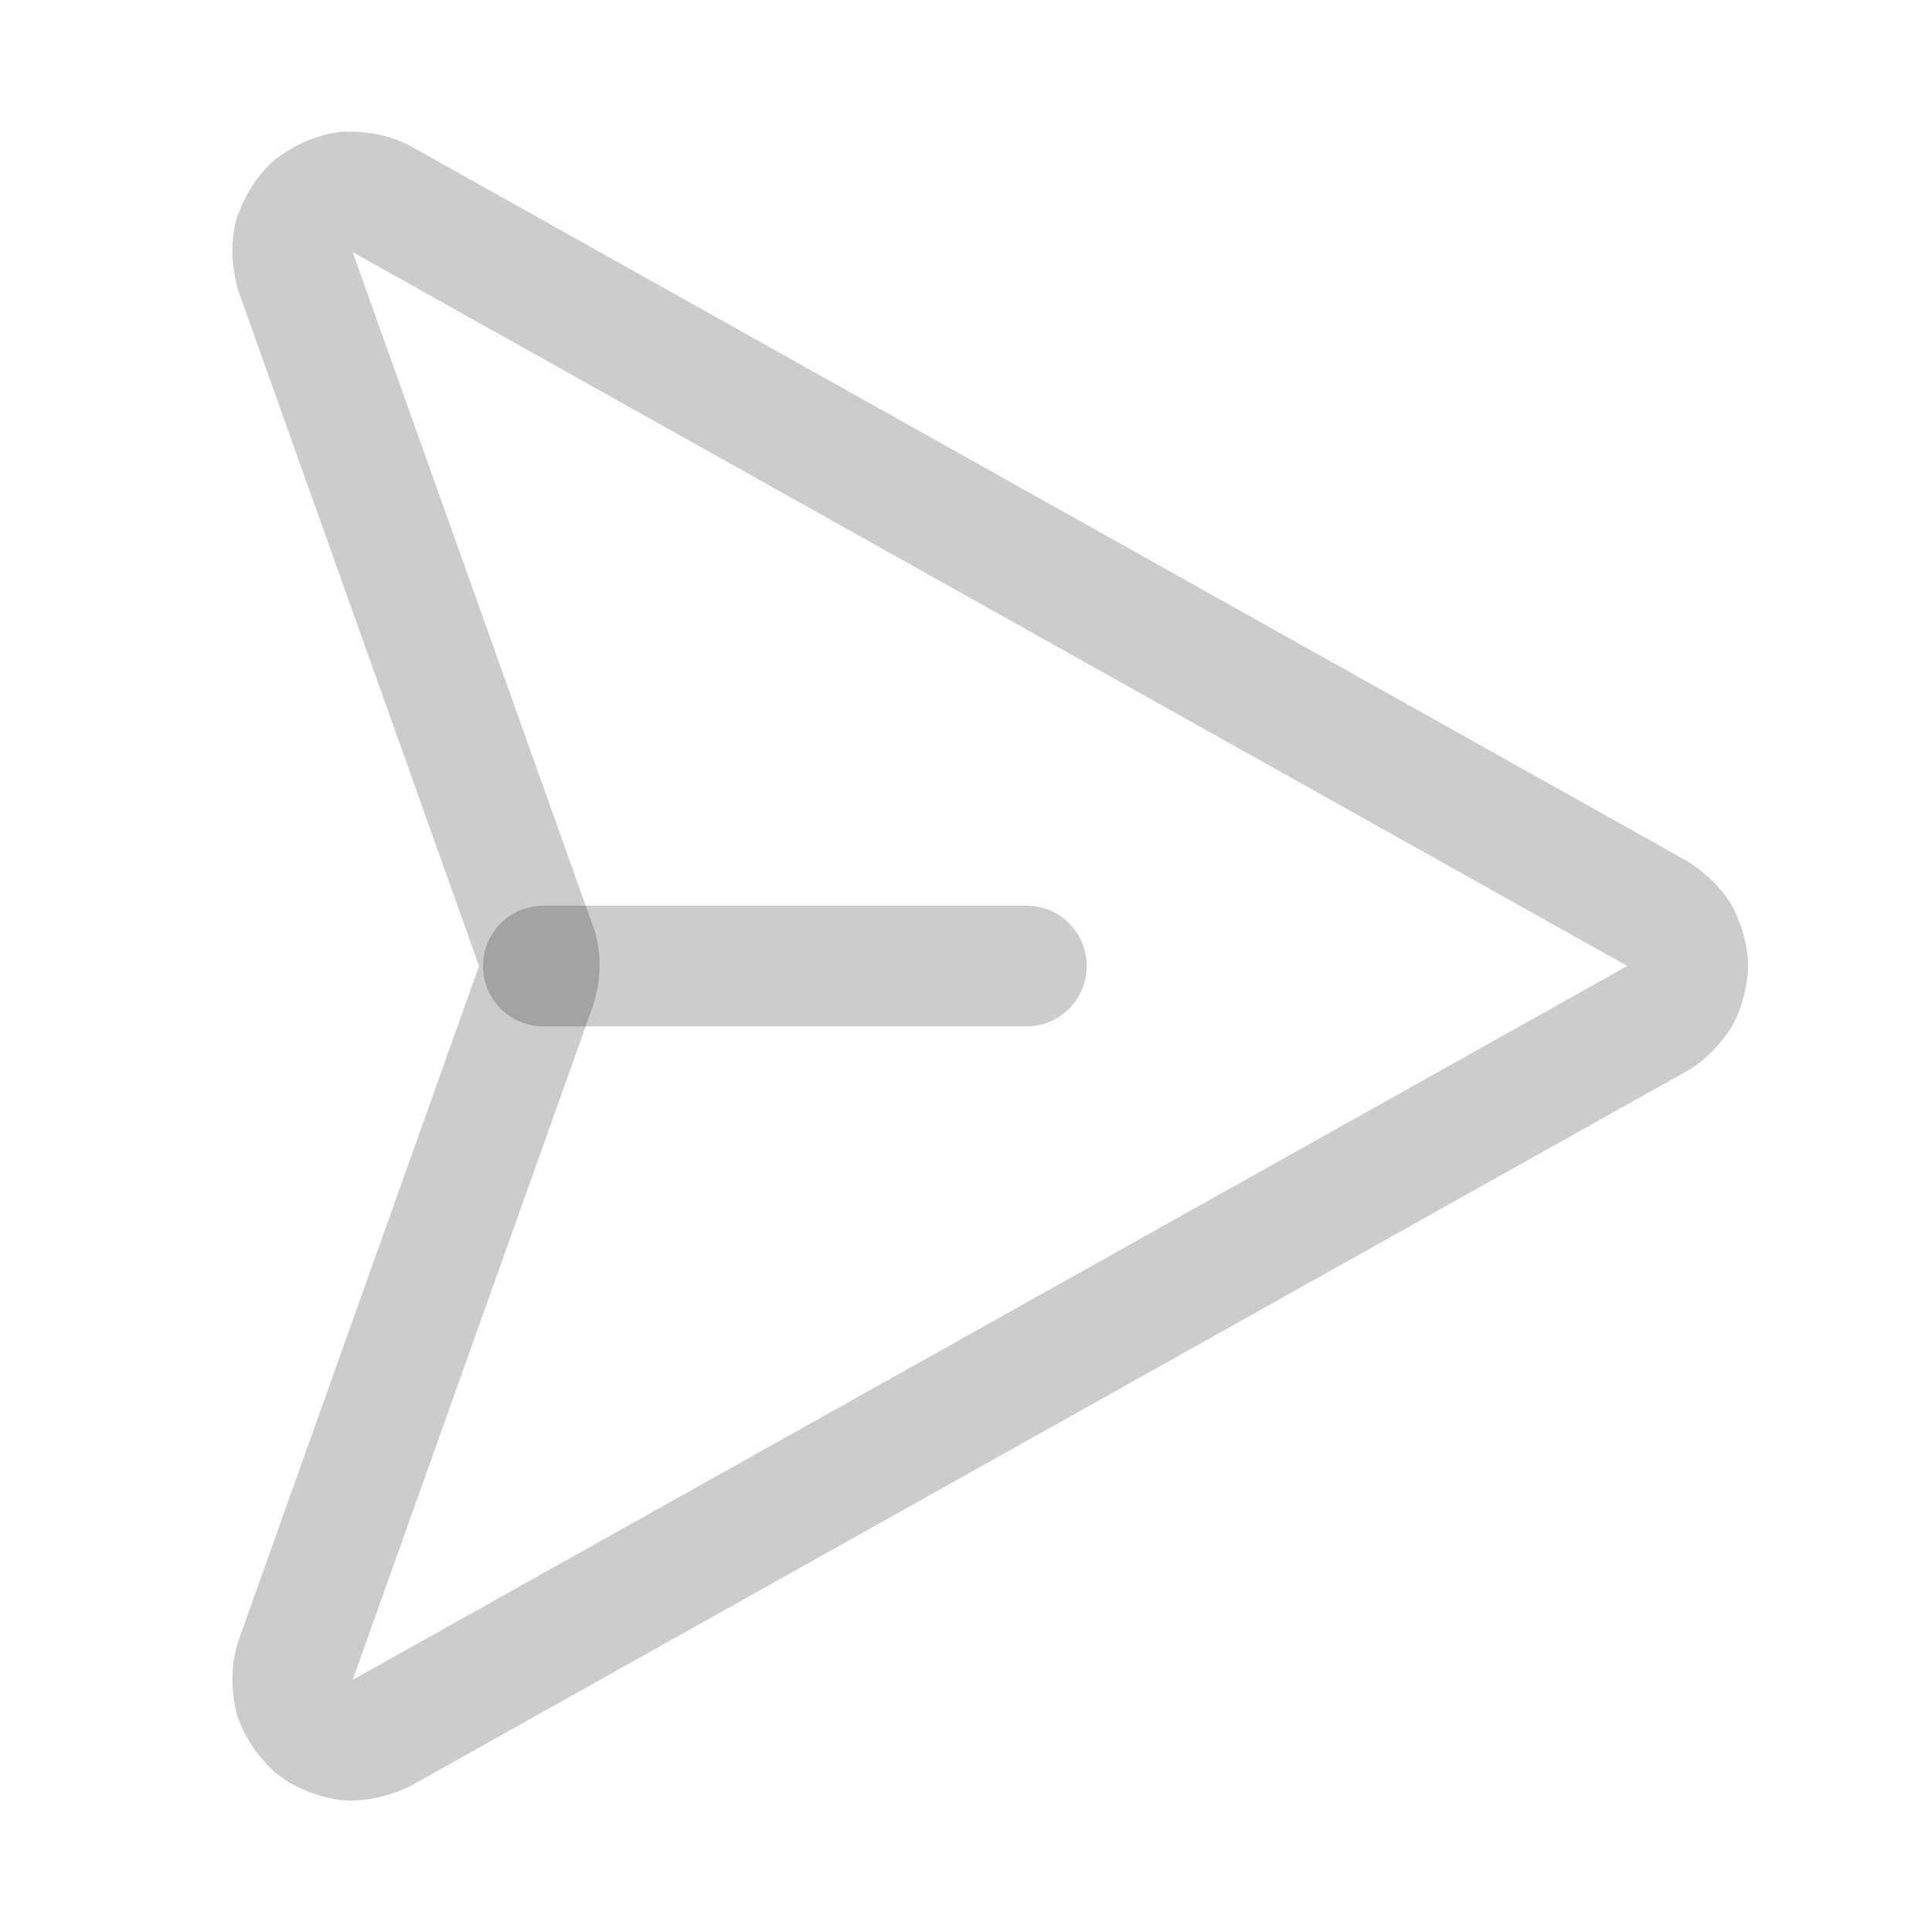
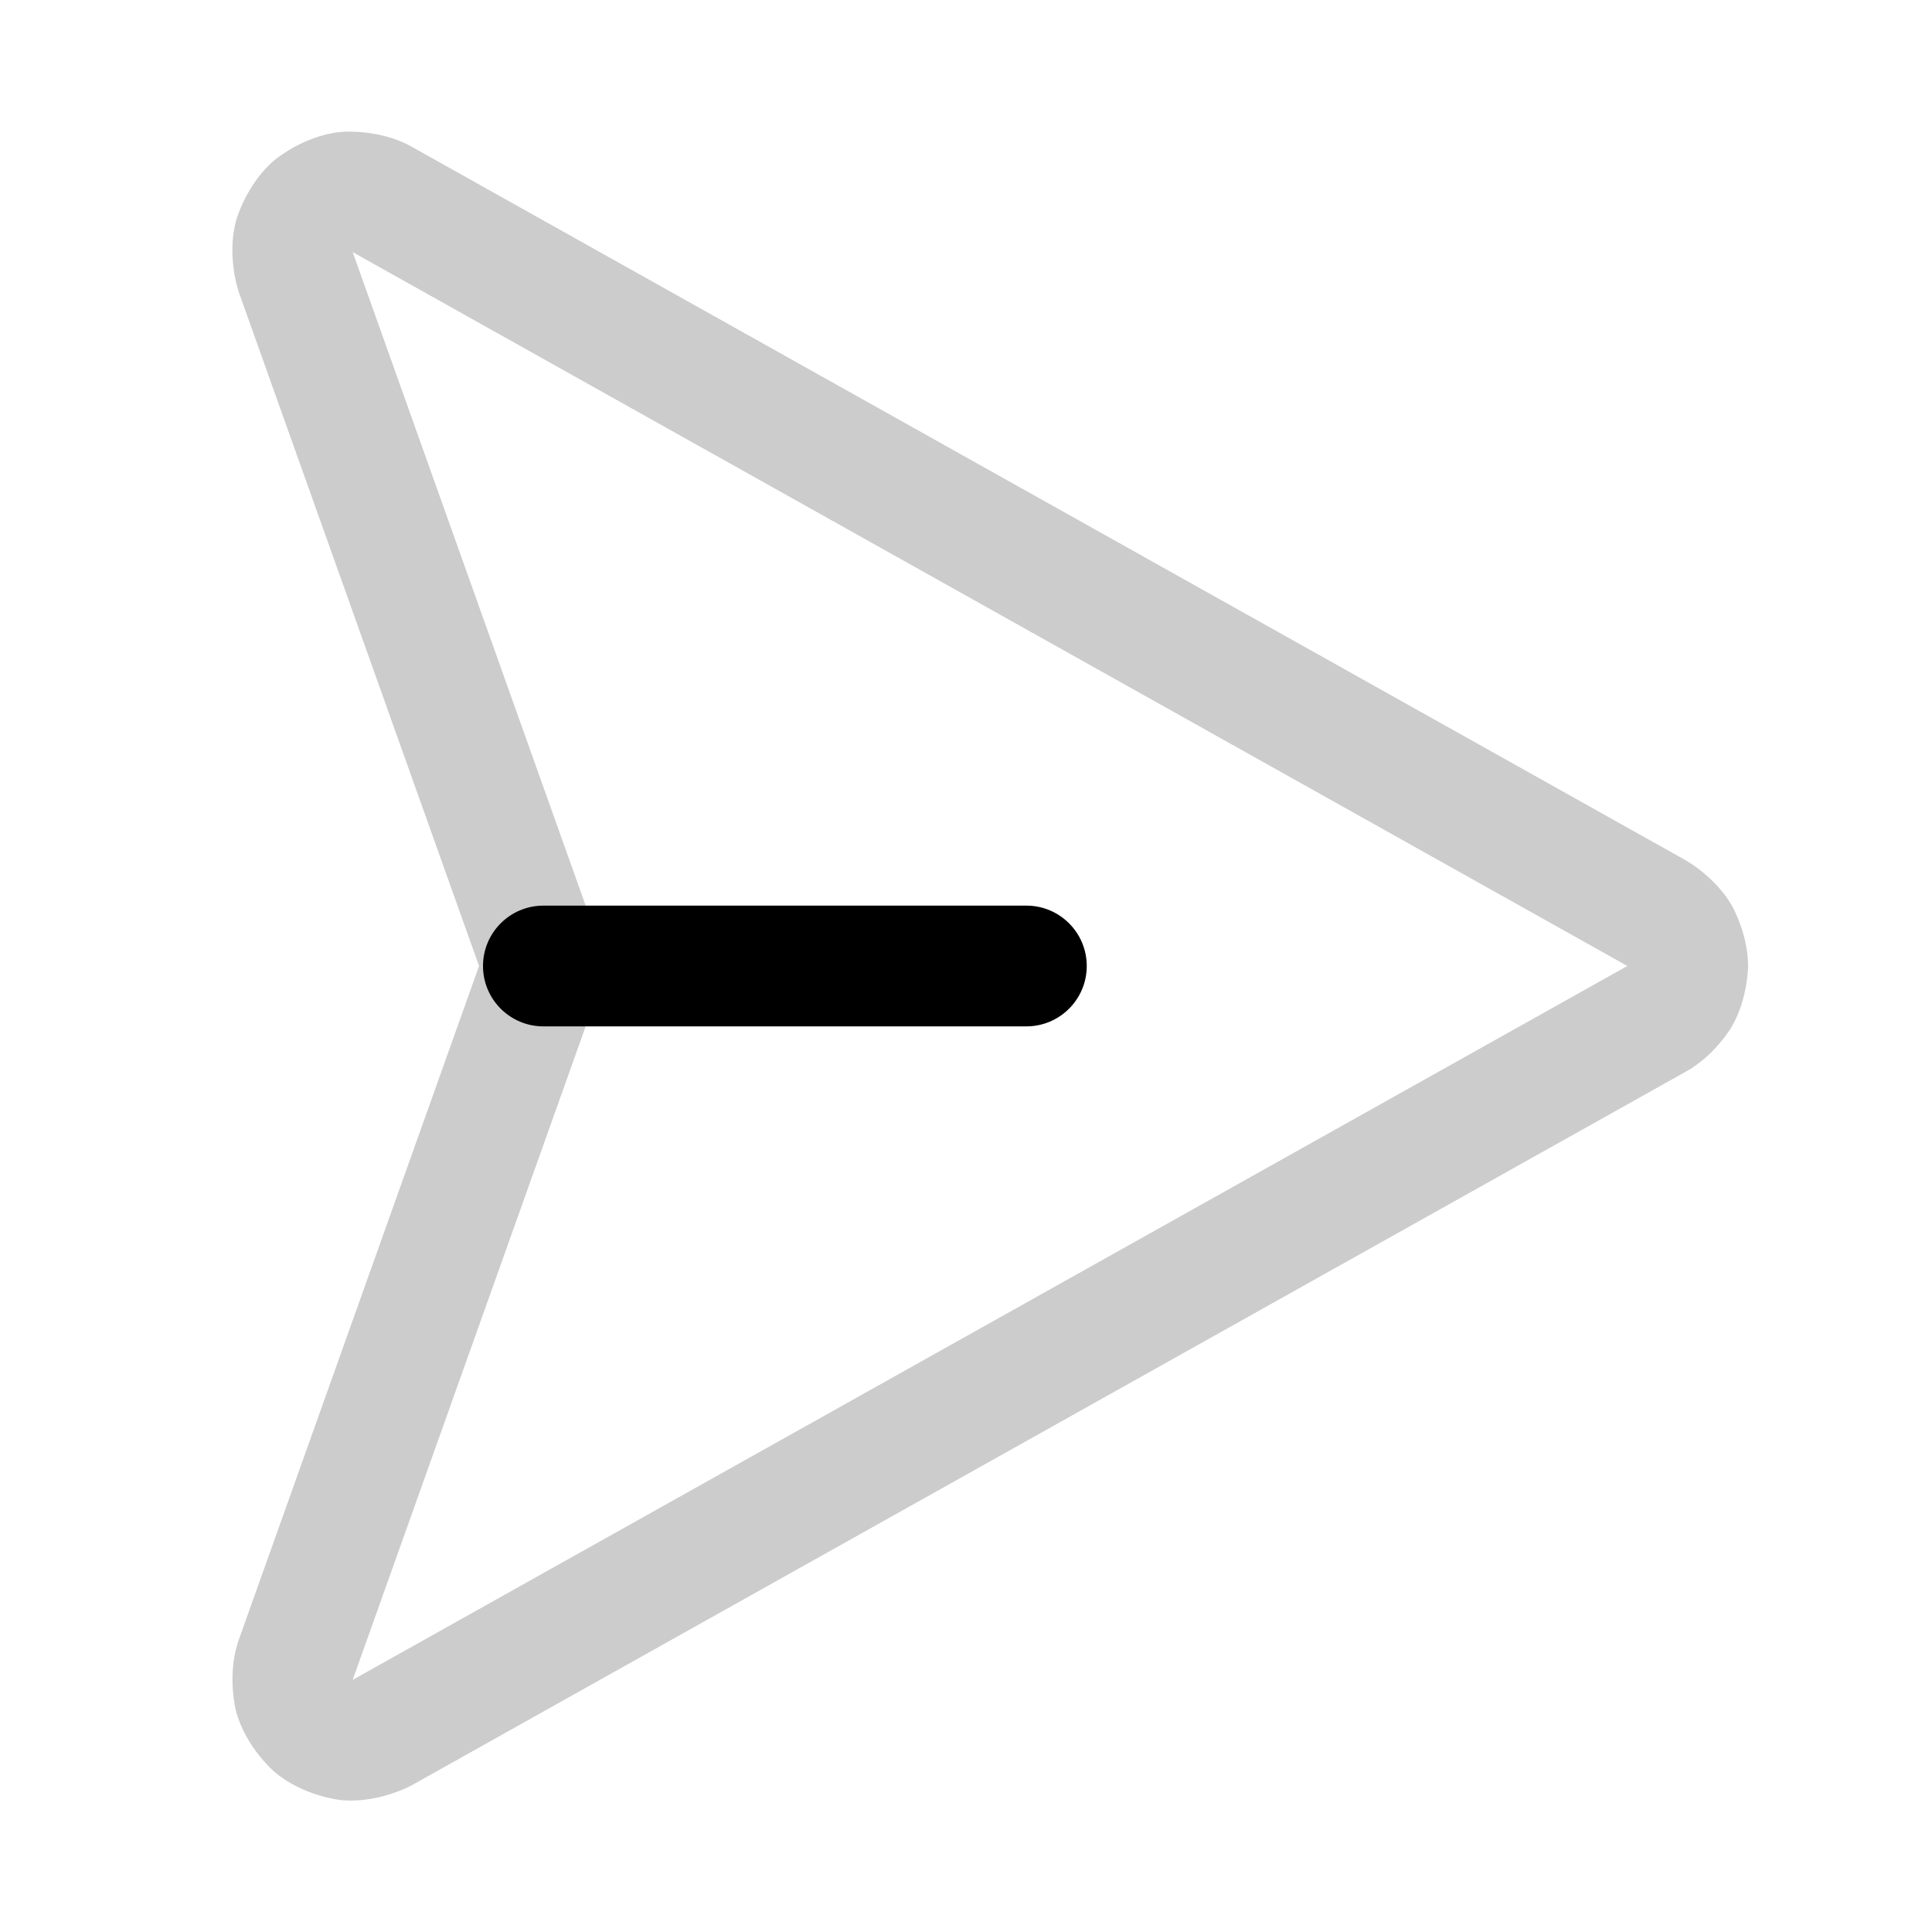
<svg xmlns="http://www.w3.org/2000/svg" width="20" height="20" viewBox="0 0 20 20" fill="none">
  <path fill-rule="evenodd" clip-rule="evenodd" d="M17.454 8.908C17.454 8.908 17.75 9.073 17.923 9.365C17.923 9.365 18.096 9.659 18.096 10C18.096 10 18.096 10.341 17.923 10.635C17.923 10.635 17.75 10.929 17.451 11.094L4.259 18.483C4.259 18.483 3.914 18.673 3.526 18.634C3.526 18.634 3.138 18.595 2.841 18.342C2.841 18.342 2.544 18.09 2.443 17.713C2.443 17.713 2.343 17.336 2.474 16.969L4.959 10L2.474 3.03C2.474 3.03 2.343 2.664 2.443 2.287C2.443 2.287 2.544 1.91 2.841 1.658C2.841 1.658 3.138 1.405 3.526 1.366C3.526 1.366 3.914 1.327 4.255 1.515L17.451 8.906L17.454 8.908ZM3.651 2.61L16.843 9.998L16.846 10L3.651 17.39L6.132 10.431C6.132 10.431 6.301 10 6.132 9.569L3.651 2.61Z" fill="black" fill-opacity="0.2" />
-   <path d="M5.625 10.625H10.625C10.97 10.625 11.25 10.345 11.25 10C11.25 9.655 10.97 9.375 10.625 9.375H5.625C5.28 9.375 5 9.655 5 10C5 10.345 5.28 10.625 5.625 10.625Z" fill="black" fill-opacity="0.2" />
+   <path d="M5.625 10.625H10.625C10.97 10.625 11.25 10.345 11.25 10C11.25 9.655 10.97 9.375 10.625 9.375H5.625C5.28 9.375 5 9.655 5 10C5 10.345 5.28 10.625 5.625 10.625Z" fill="black" fill-opacity="1" />
</svg>
